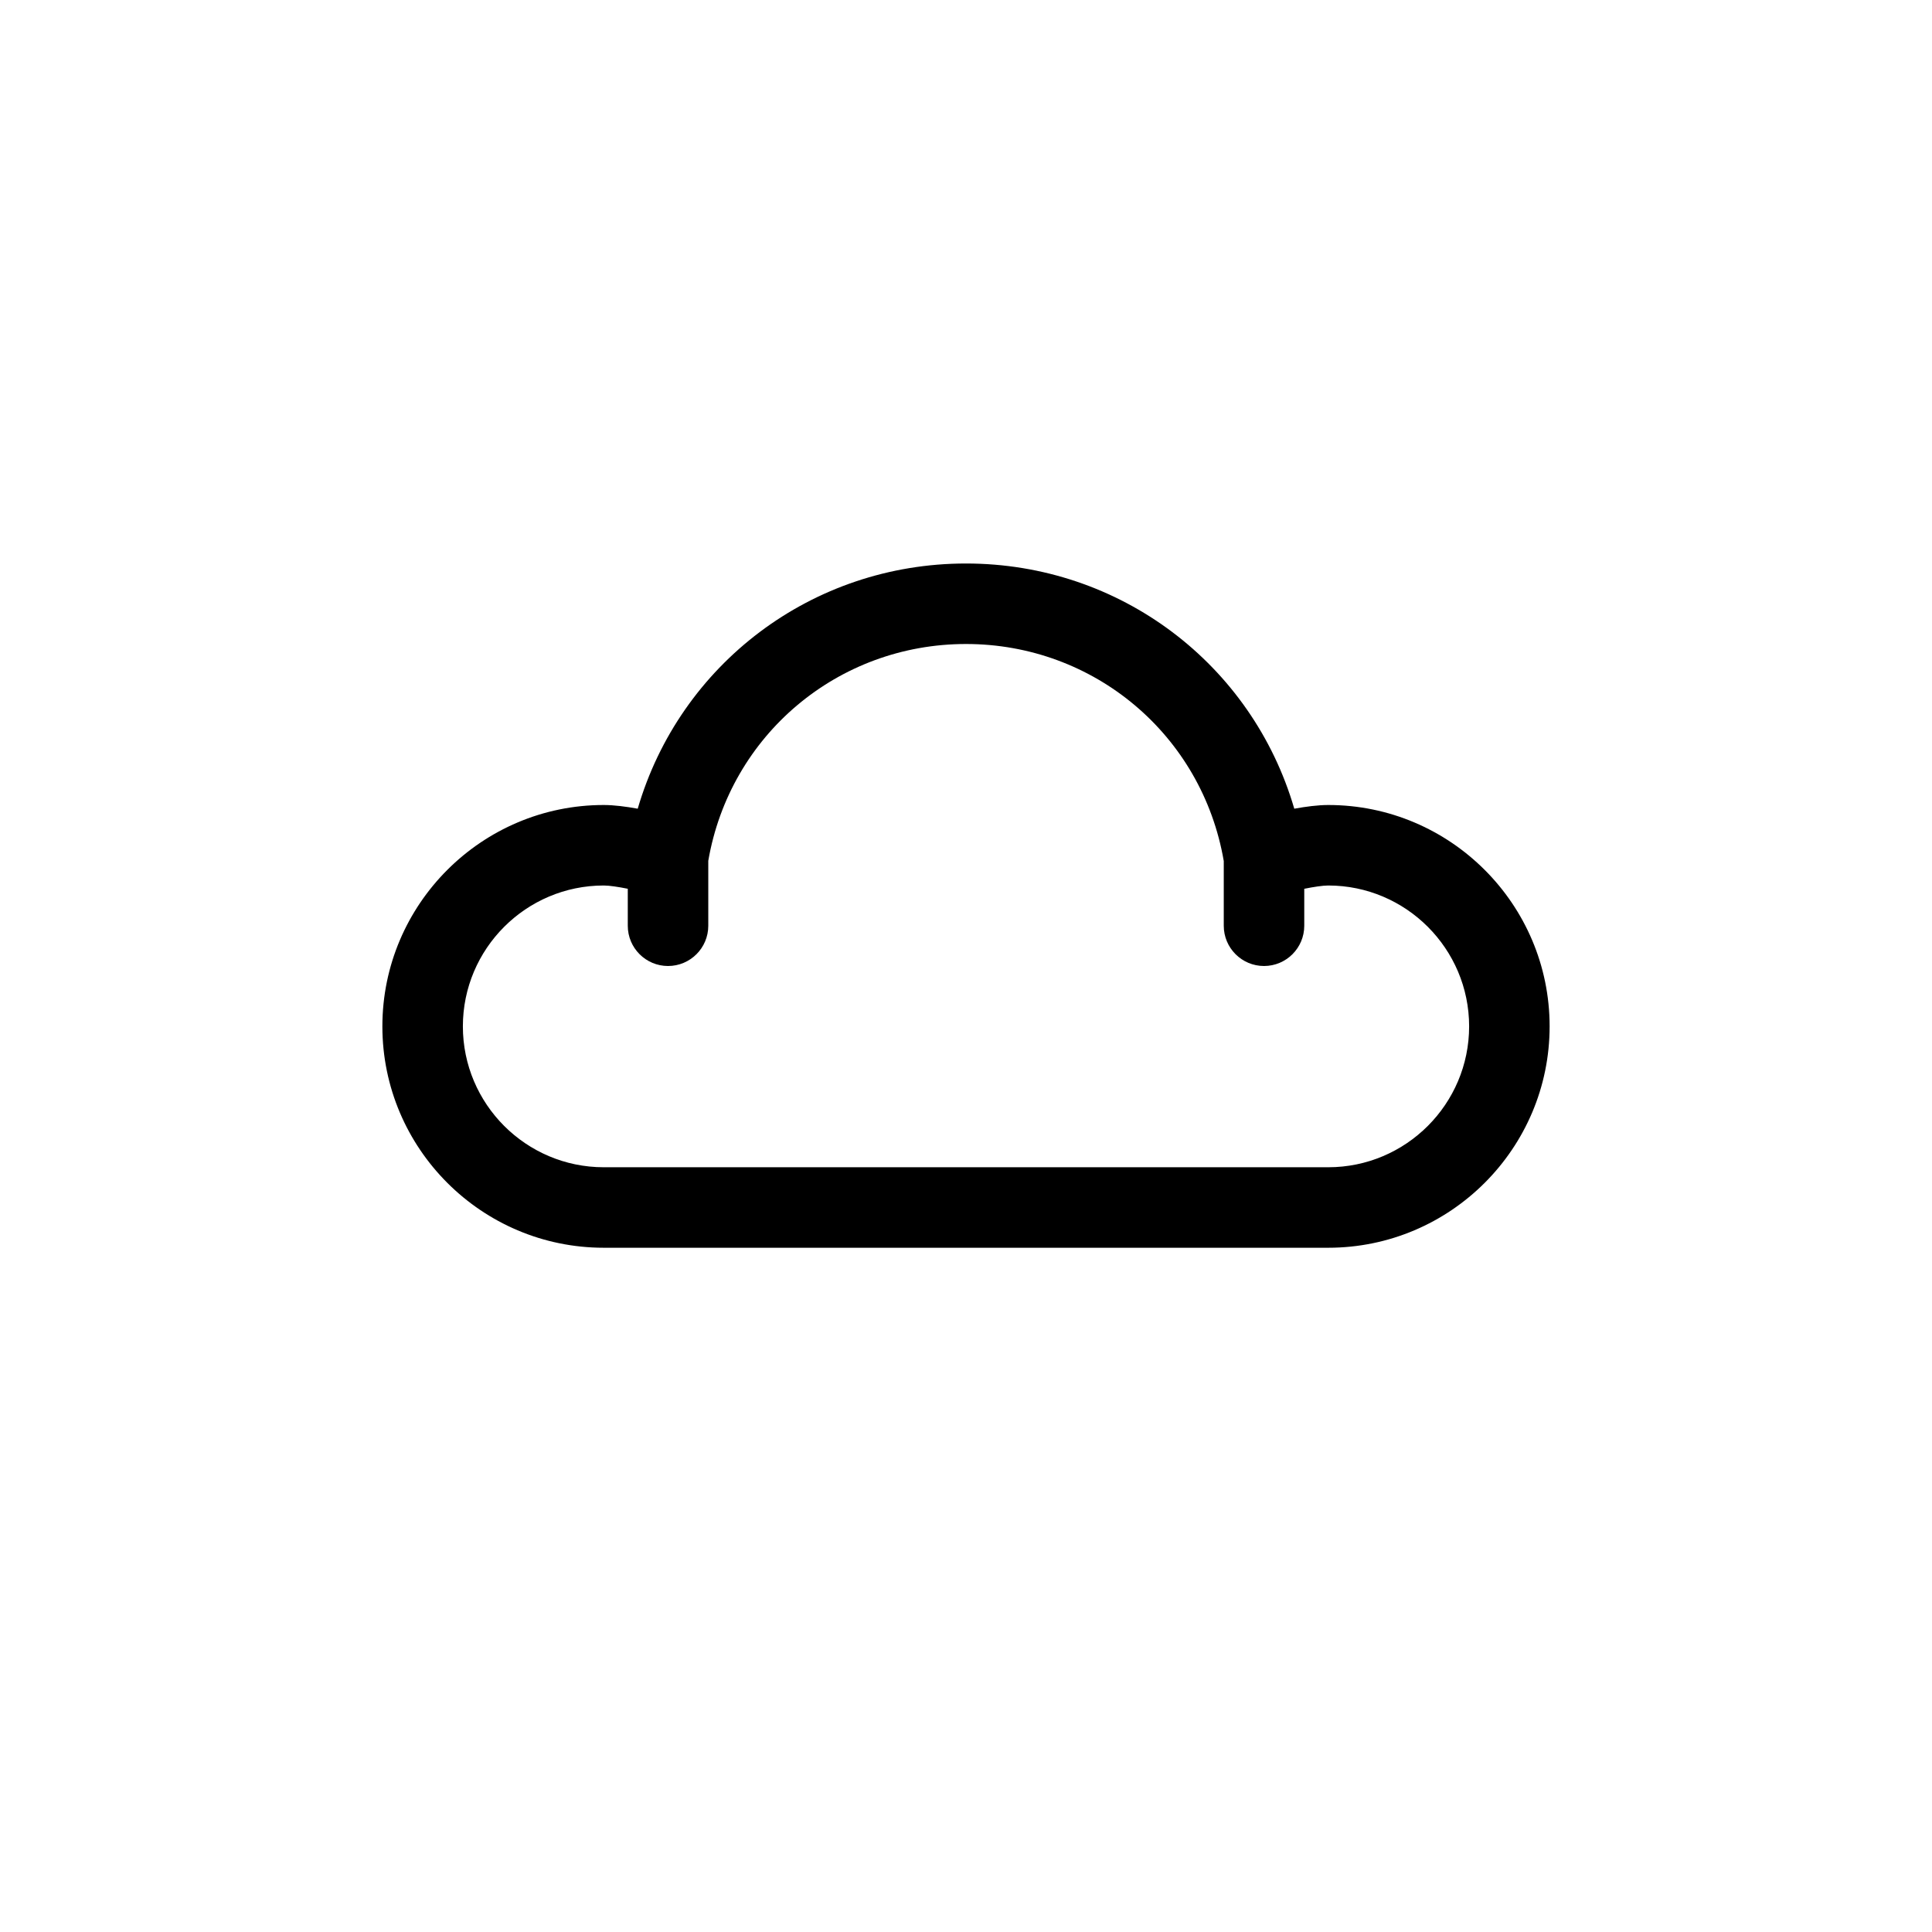
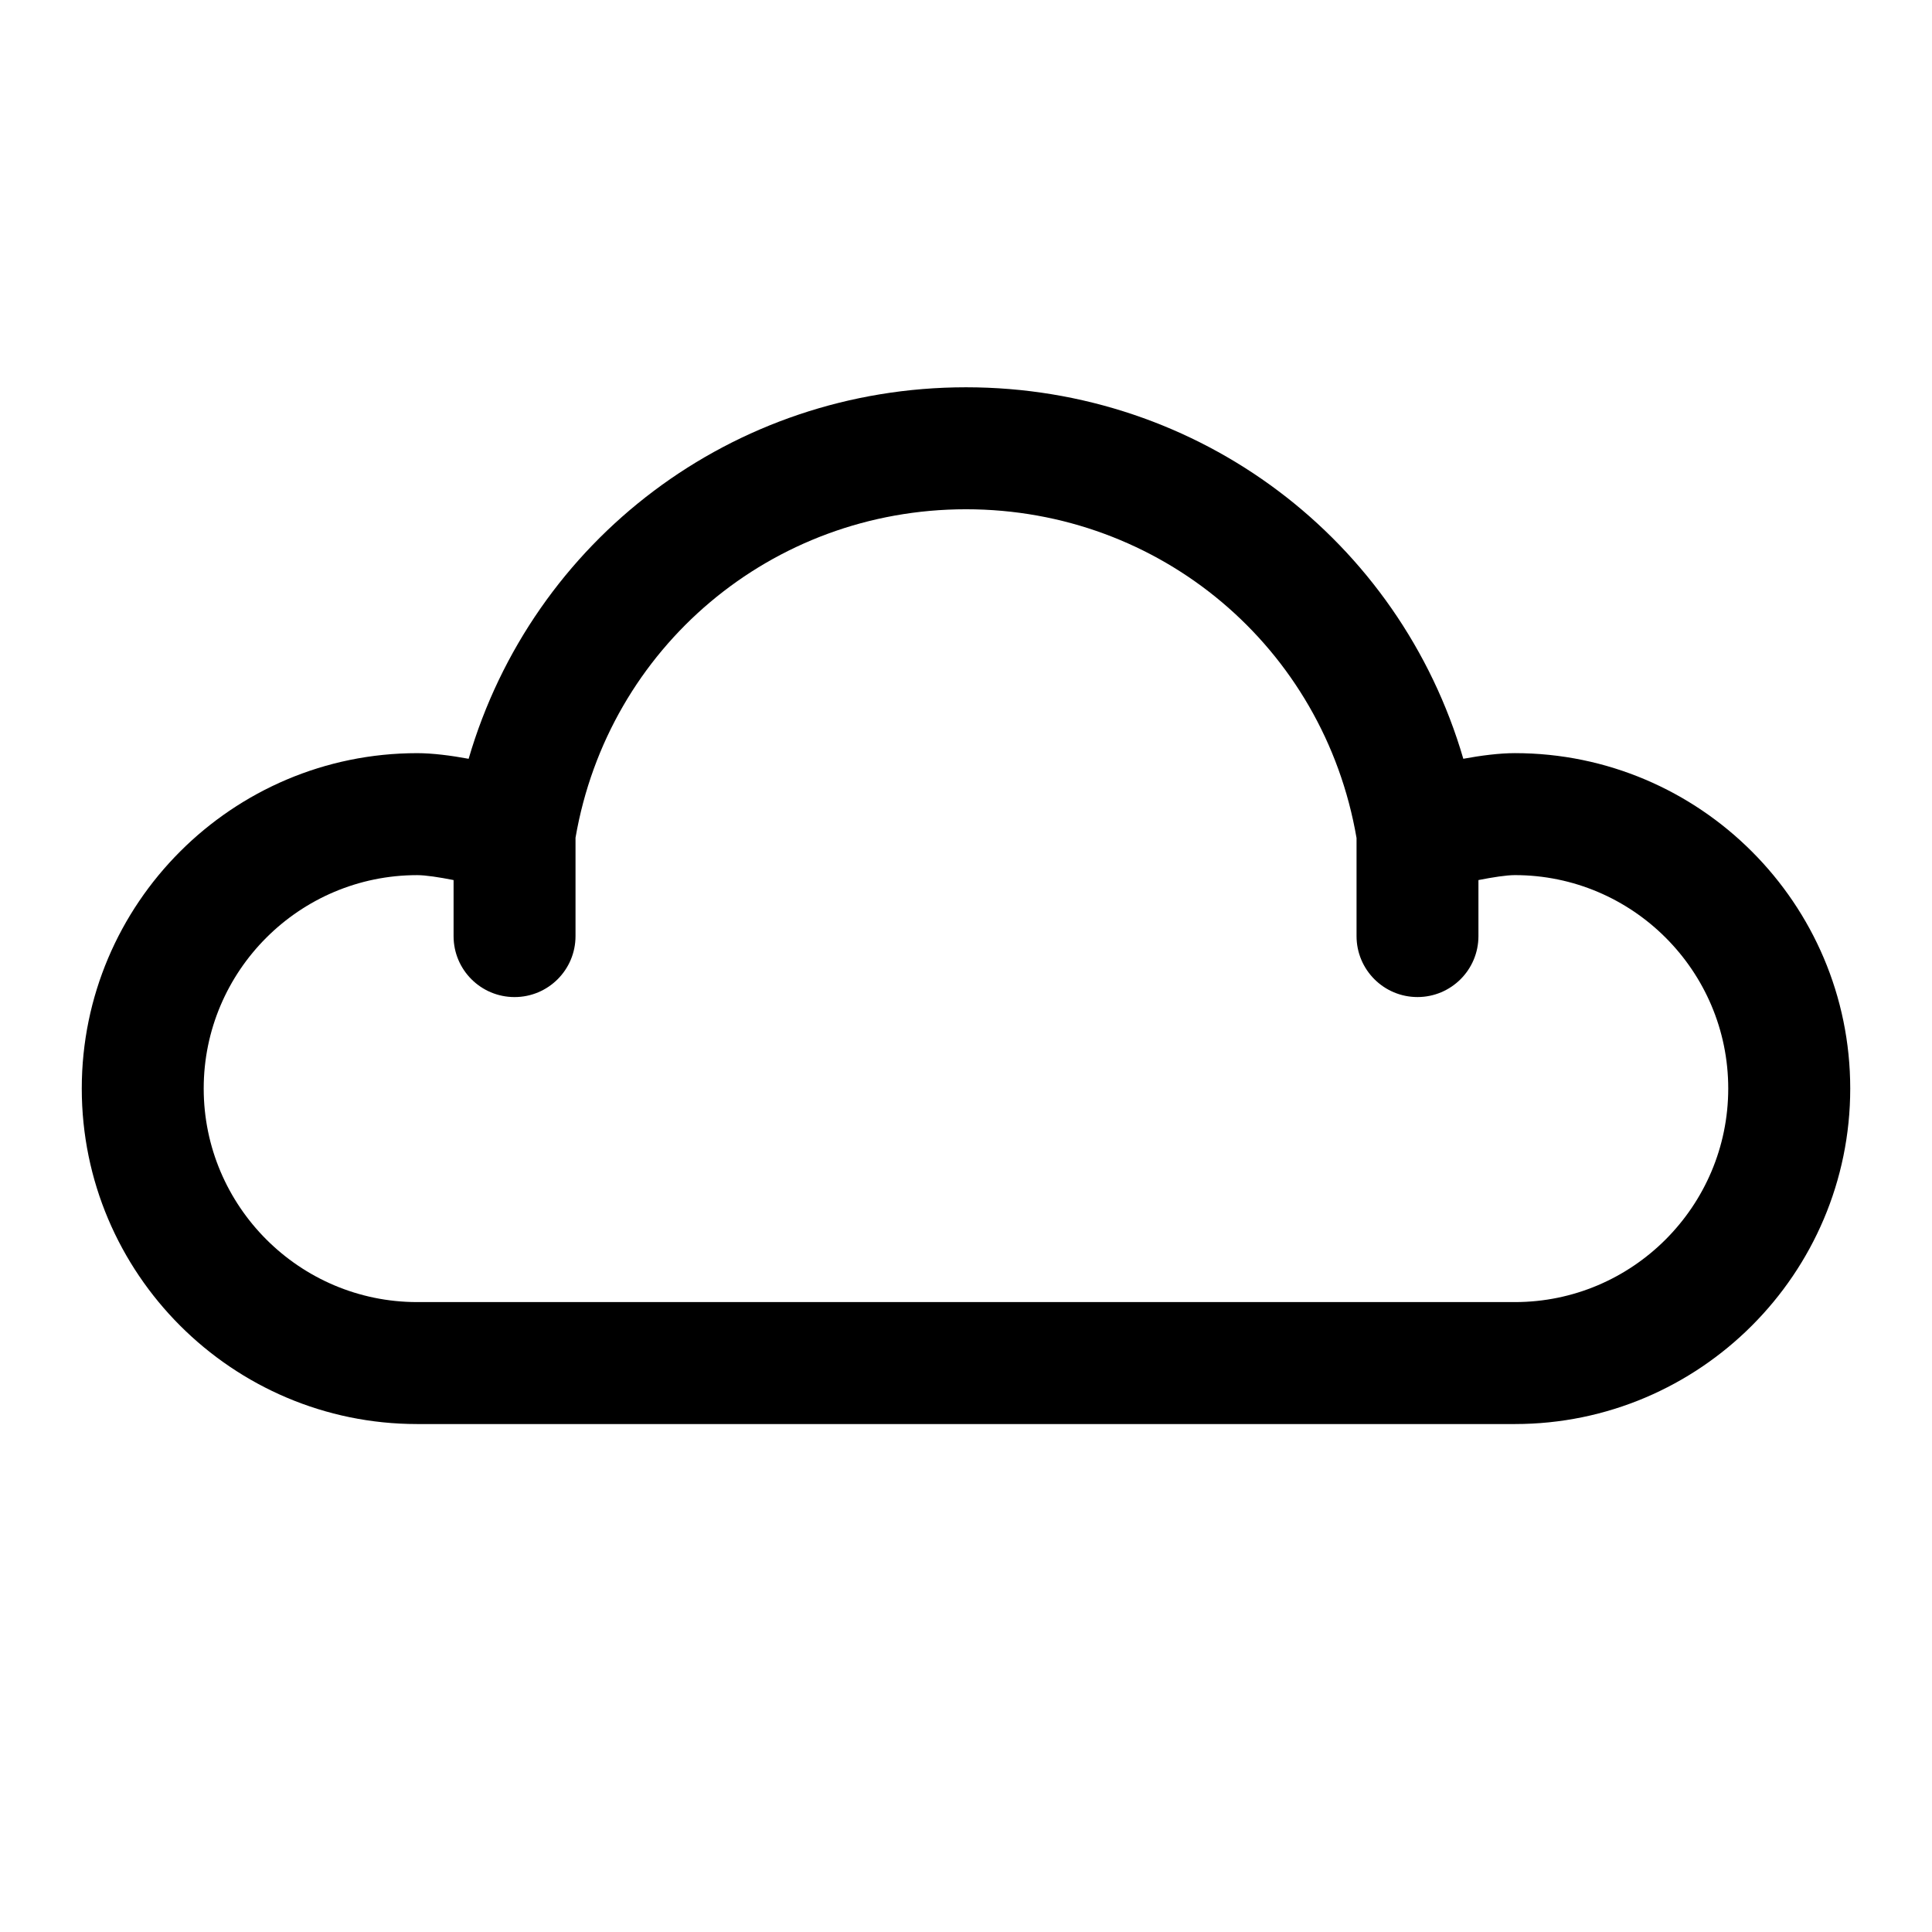
- <svg xmlns="http://www.w3.org/2000/svg" version="1.1" x="0px" y="0px" width="96px" height="96px" viewBox="0 0 96 96" enable-background="new 0 0 96 96" xml:space="preserve">
+ <svg xmlns="http://www.w3.org/2000/svg" version="1.1" id="Ebene_1" x="0px" y="0px" width="96px" height="96px" viewBox="0 0 96 96" enable-background="new 0 0 96 96" xml:space="preserve">
  <g id="Base" display="none">
</g>
  <g id="Dibujo">
    <g>
-       <path d="M66,40c-0.507,0-1.112,0.079-1.688,0.184C62.218,33.012,55.663,28,48,28c-7.664,0-14.218,5.012-16.312,12.184    C31.112,40.079,30.507,40,30,40c-6.065,0-11,4.935-11,11s4.935,11,11,11h36c6.065,0,11-4.935,11-11S72.065,40,66,40z M66,58H30    c-3.86,0-7-3.141-7-7s3.14-7,7-7c0.277,0,0.723,0.068,1.194,0.162V46c0,1.104,0.896,2,2,2s2-0.896,2-2v-3.226    C36.27,36.524,41.632,32,48,32c6.371,0,11.735,4.529,12.808,10.784V46c0,1.104,0.896,2,2,2c1.105,0,2-0.896,2-2v-1.837    C65.278,44.069,65.726,44,66,44c3.859,0,7,3.141,7,7S69.859,58,66,58z" />
+       <path d="M75.273,37.423c-0.769,0-1.688,0.119-2.562,0.28C69.541,26.837,59.615,19.244,48,19.244    c-11.611,0-21.541,7.594-24.714,18.46c-0.874-0.162-1.79-0.28-2.557-0.28c-9.188,0-16.666,7.476-16.666,16.665    c0,9.193,7.478,16.671,16.666,16.671h54.544c9.182,0,16.664-7.478,16.664-16.671C91.938,44.899,84.455,37.423,75.273,37.423z     M75.273,64.7H20.729c-5.848,0-10.607-4.765-10.607-10.612c0-5.845,4.759-10.603,10.607-10.603c0.419,0,1.096,0.104,1.809,0.245    v2.785c0,1.675,1.356,3.029,3.03,3.029c1.672,0,3.029-1.354,3.029-3.029v-4.888C30.229,32.157,38.354,25.305,48,25.305    c9.654,0,17.776,6.86,19.406,16.336v4.873c0,1.675,1.357,3.029,3.028,3.029s3.029-1.354,3.029-3.029v-2.784    c0.716-0.141,1.392-0.246,1.81-0.246c5.846,0,10.602,4.757,10.602,10.603C85.875,59.936,81.119,64.7,75.273,64.7z" />
    </g>
  </g>
</svg>
